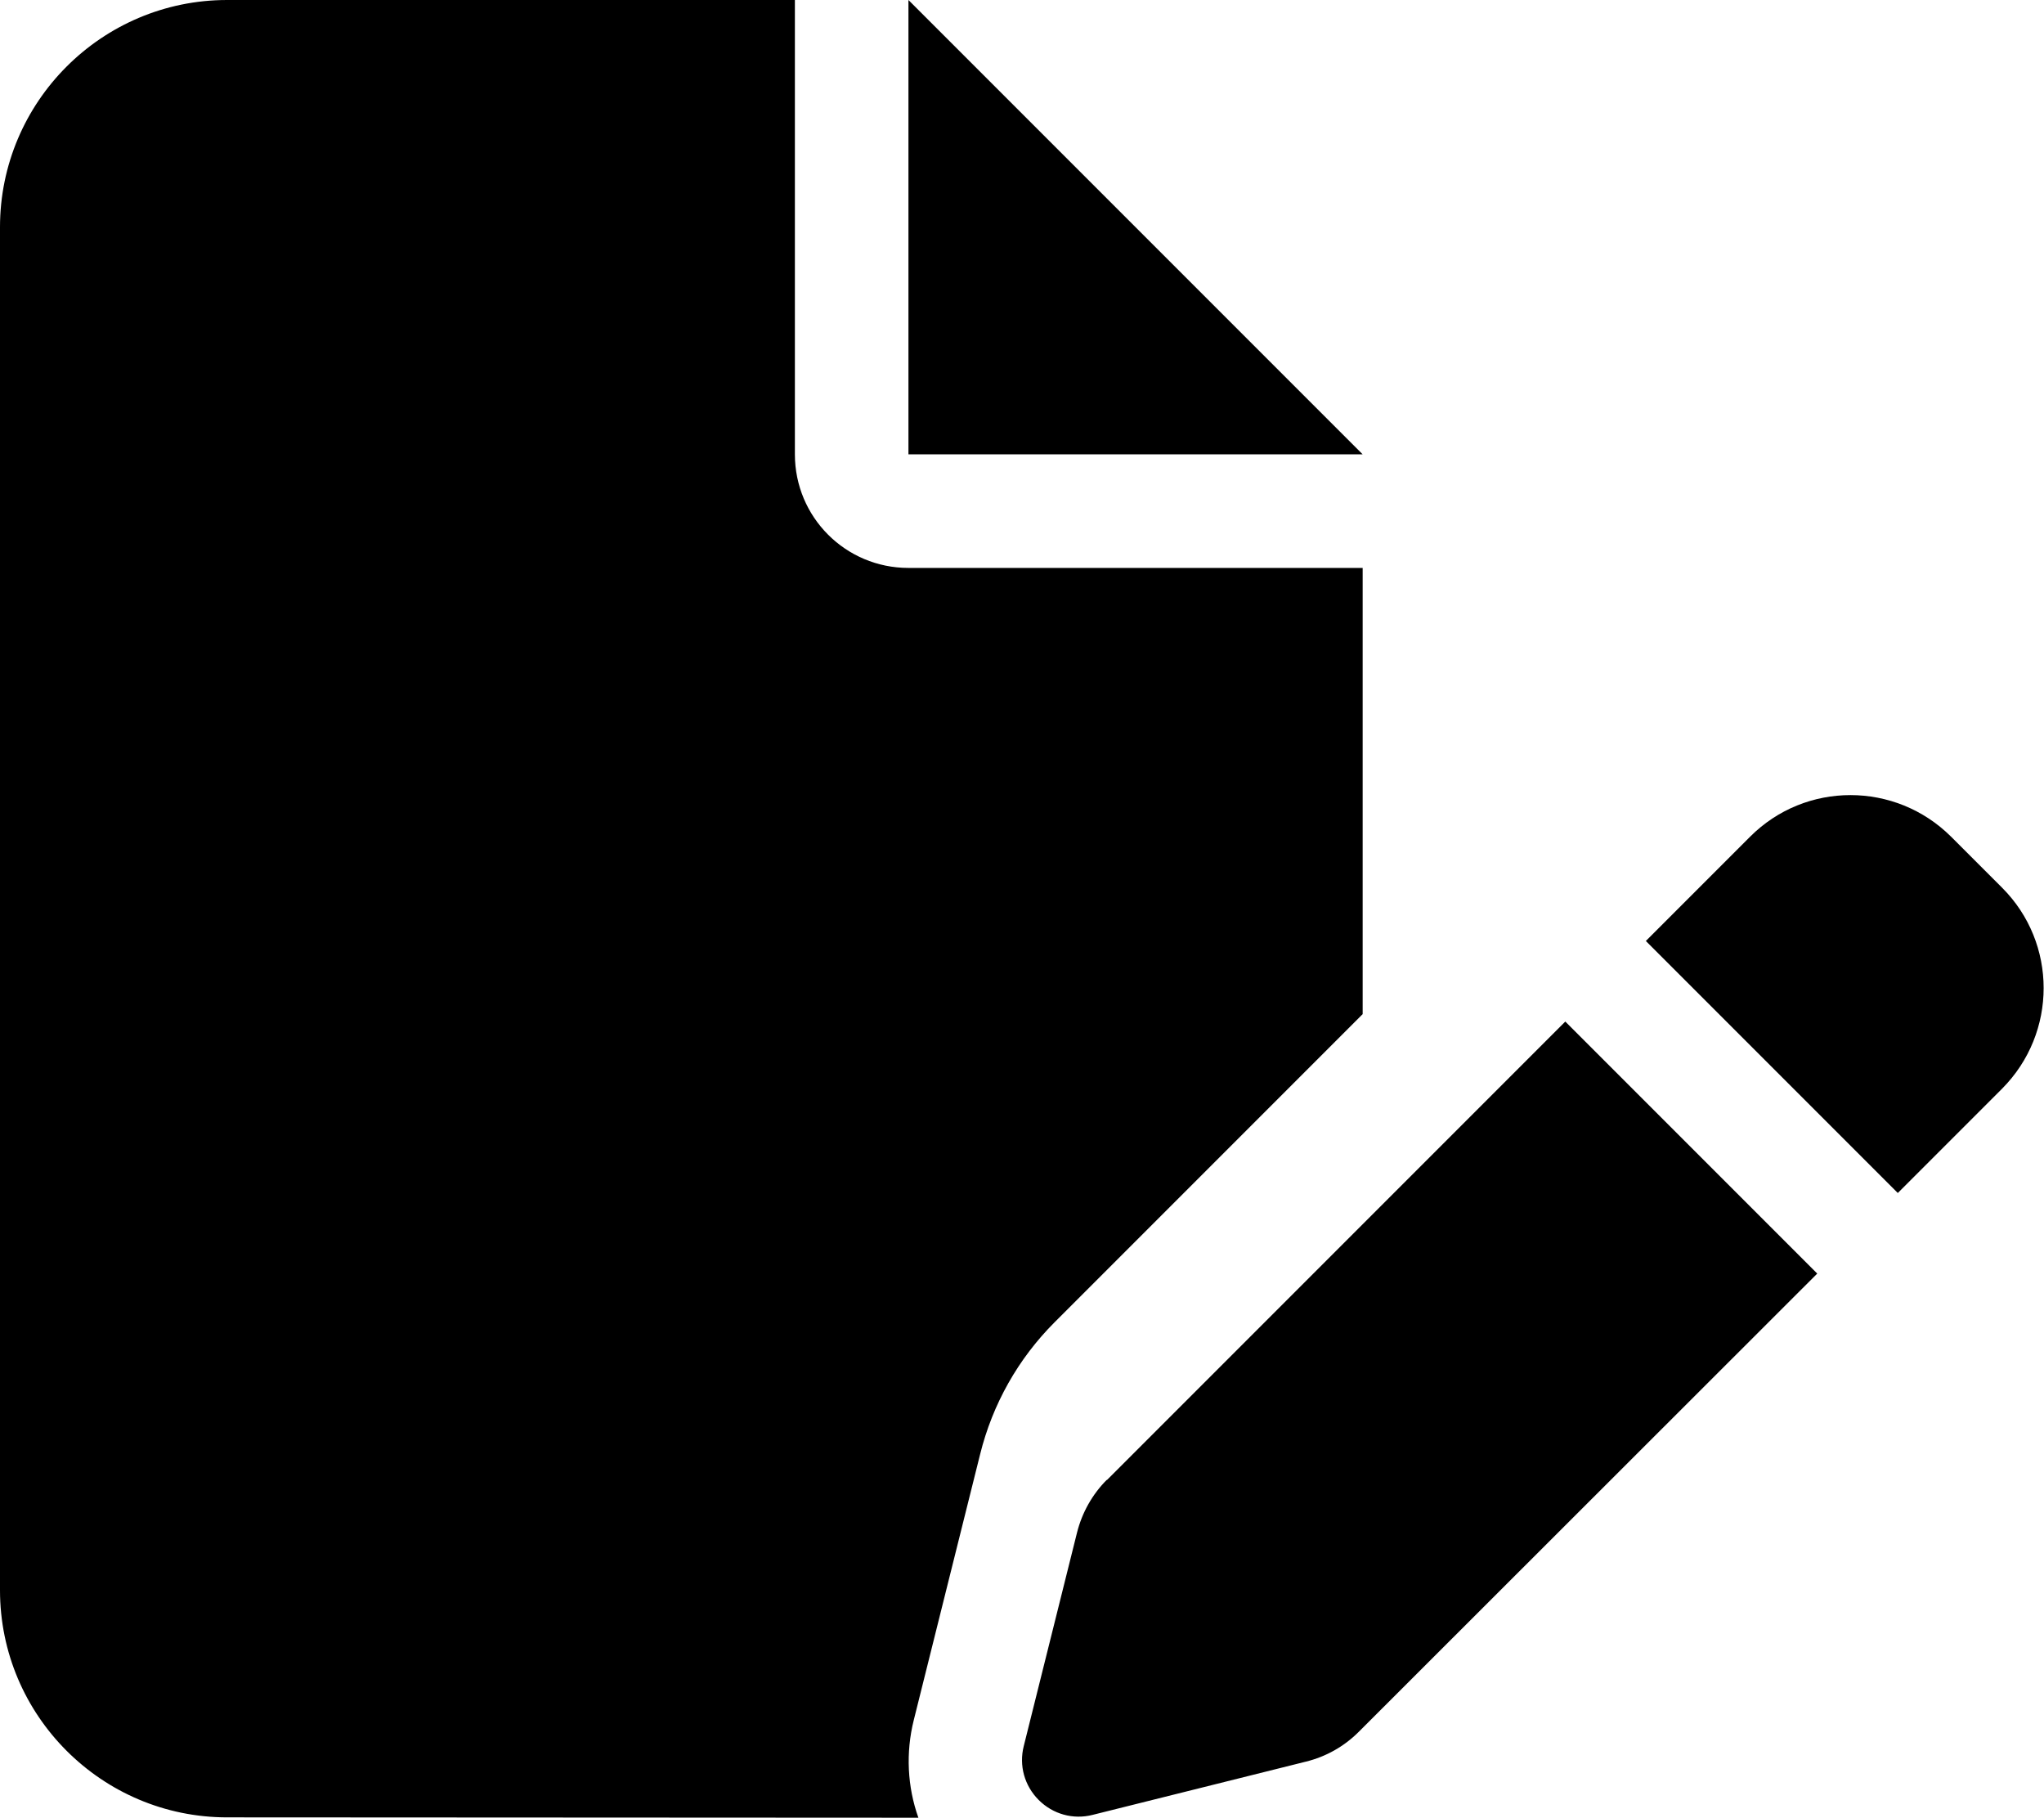
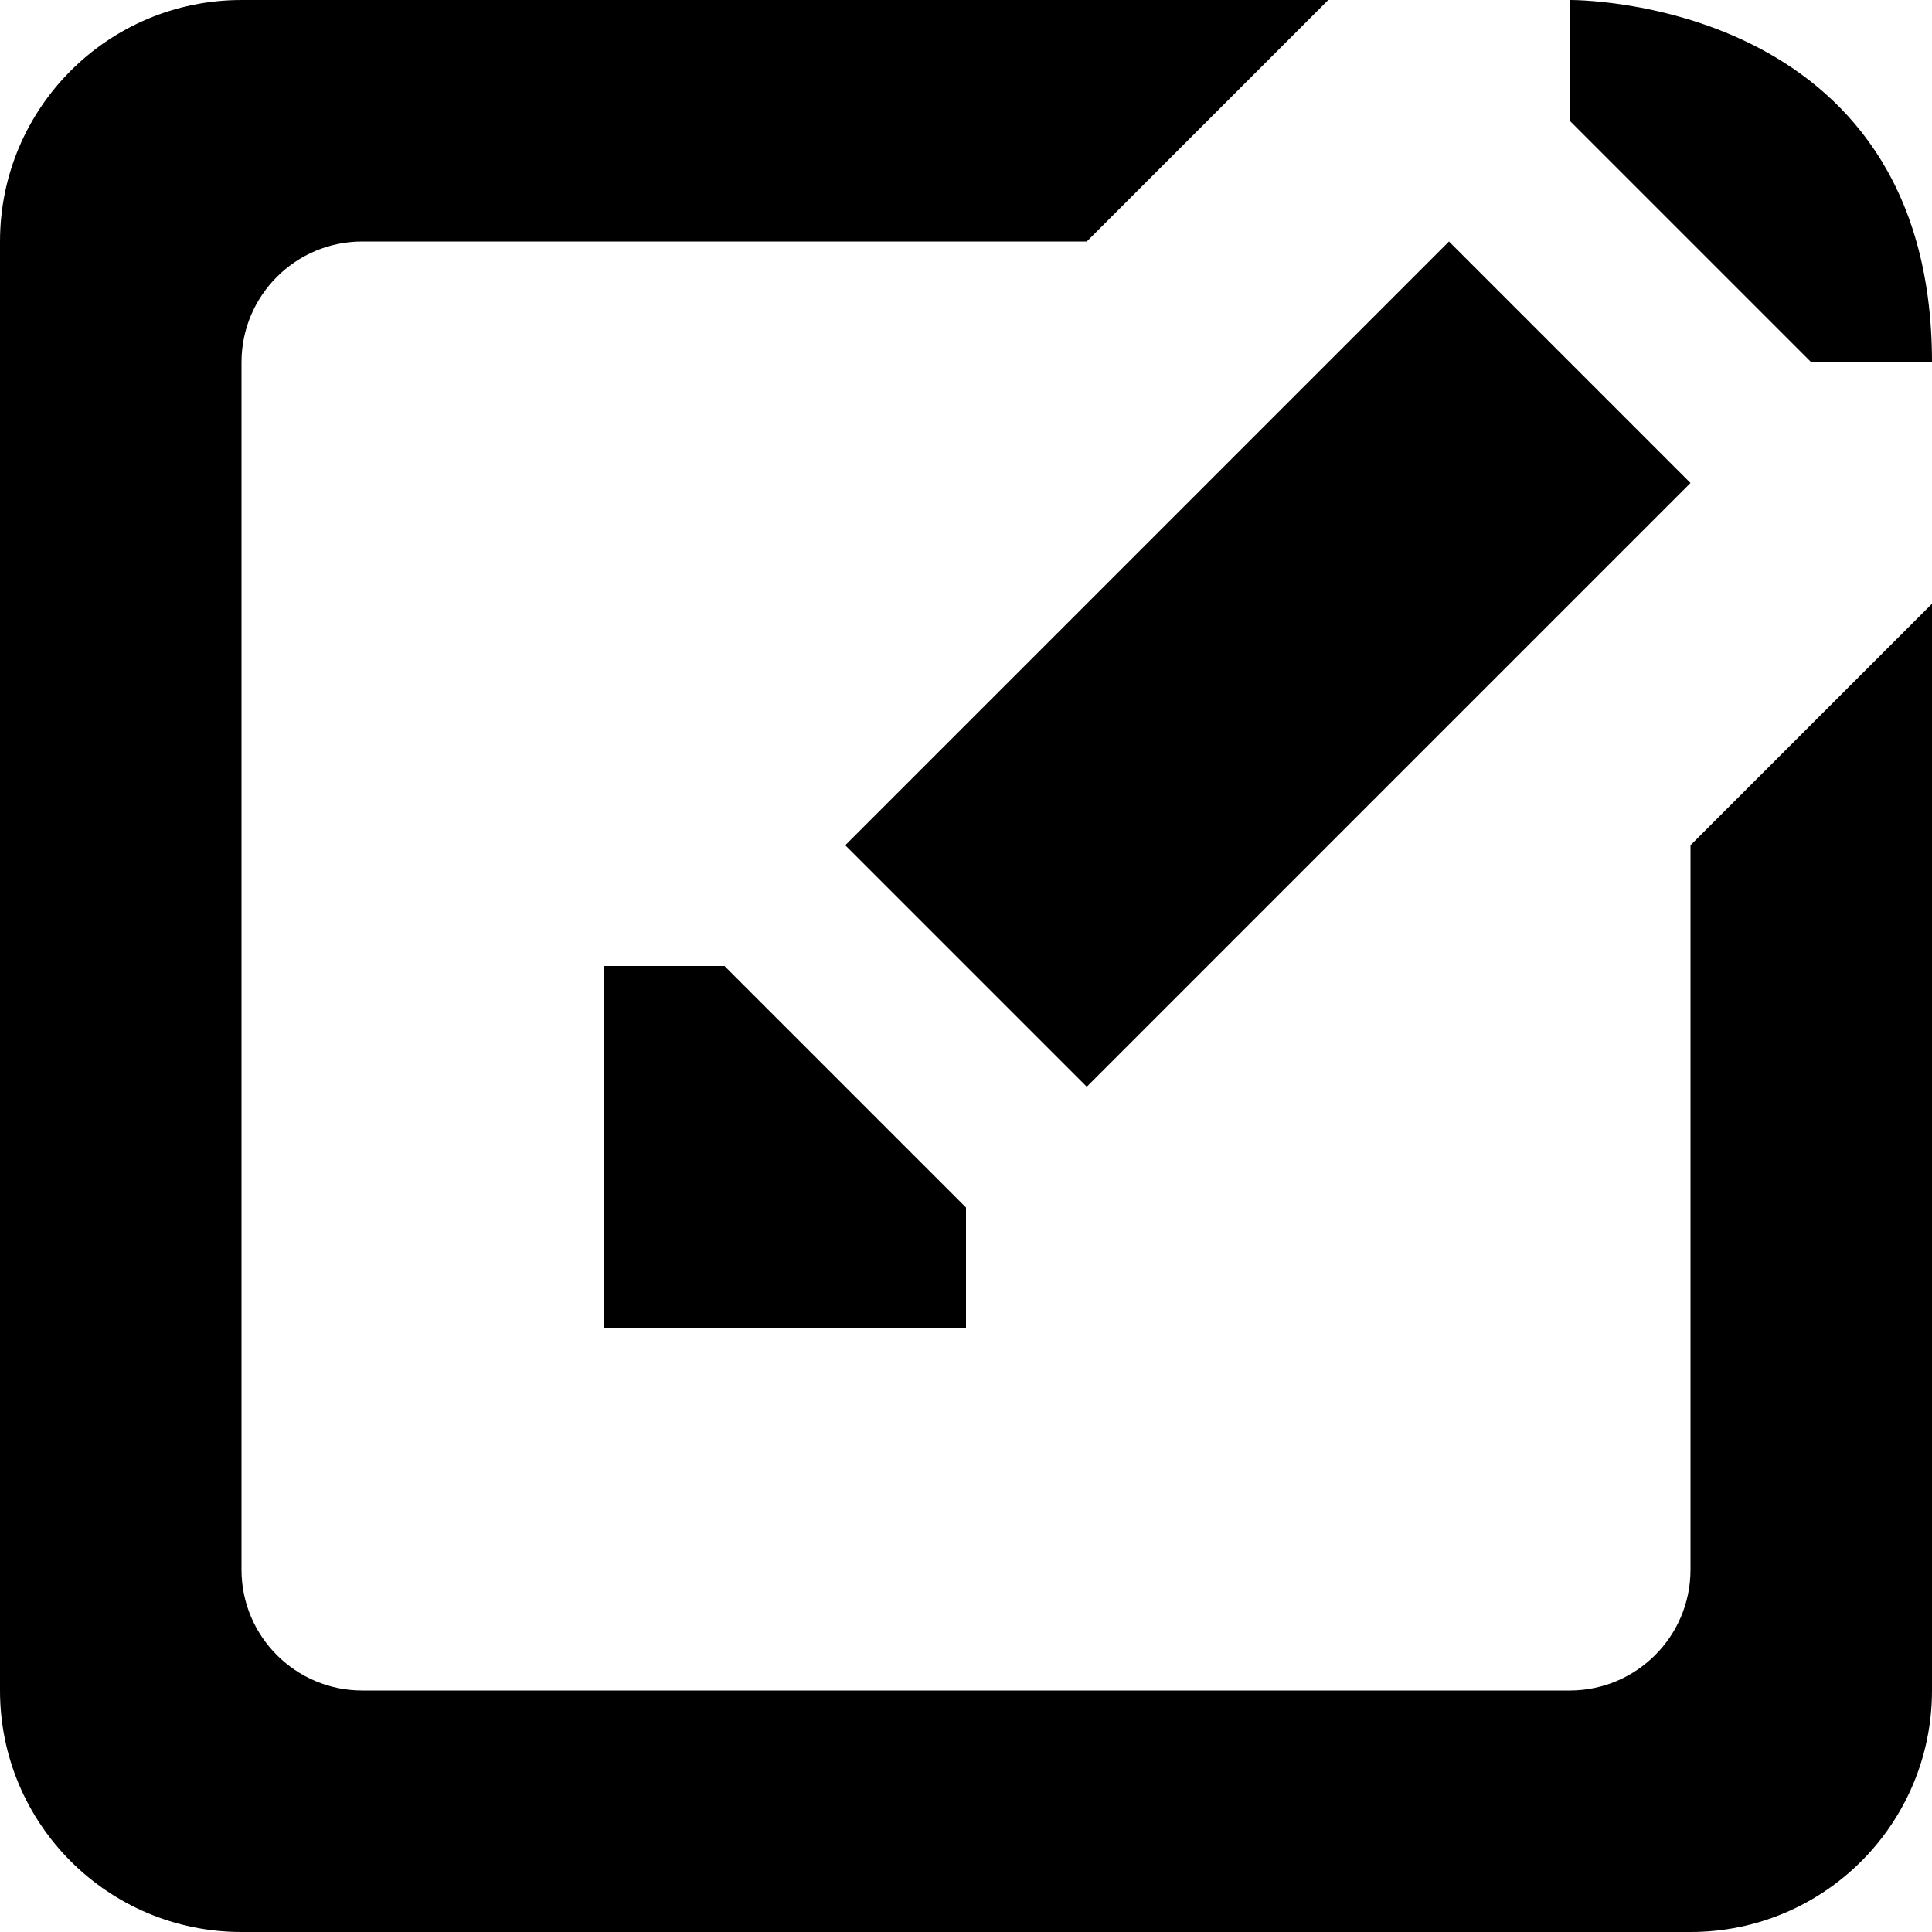
- <svg xmlns="http://www.w3.org/2000/svg" viewBox="0 0 576 512">
-   <path d="M0 64C0 28.7 28.7 0 64 0L224 0l0 128c0 17.7 14.3 32 32 32l128 0 0 125.7-86.8 86.8c-10.3 10.3-17.5 23.1-21 37.2l-18.7 74.9c-2.3 9.2-1.8 18.8 1.3 27.5L64 512c-35.3 0-64-28.7-64-64L0 64zm384 64l-128 0L256 0 384 128zM549.8 235.7l14.4 14.4c15.6 15.6 15.6 40.9 0 56.6l-29.4 29.4-71-71 29.4-29.4c15.6-15.6 40.9-15.6 56.6 0zM311.9 417L441.1 287.8l71 71L382.9 487.9c-4.1 4.1-9.2 7-14.9 8.4l-60.1 15c-5.5 1.4-11.2-.2-15.2-4.2s-5.6-9.7-4.2-15.2l15-60.1c1.4-5.6 4.3-10.8 8.4-14.9z" />
+ <svg xmlns="http://www.w3.org/2000/svg" t="1742459666649" class="icon" viewBox="0 0 1024 1024" version="1.1" p-id="6550" width="200" height="200">
+   <path d="M576 576l320-320-128-128L448 448 576 576zM960 192.001l64 0c0-193.984-192-192-192-192l0 64 64 64L960 192.001zM896 832c0 35.328-28.672 64-64 64L192 896c-35.328 0-64-28.672-64-64L128 192.001c0-35.328 28.672-64 64-64l384 0 128-128L128 0.001C57.28 0.001 0 57.281 0 128.001l0 768c0 70.72 57.28 128 128 128l768 0c70.72 0 128-57.28 128-128L1024 320l-128 128L896 832zM320 512l0 192 192 0 0-64L384 512 320 512z" p-id="6551" />
</svg>
